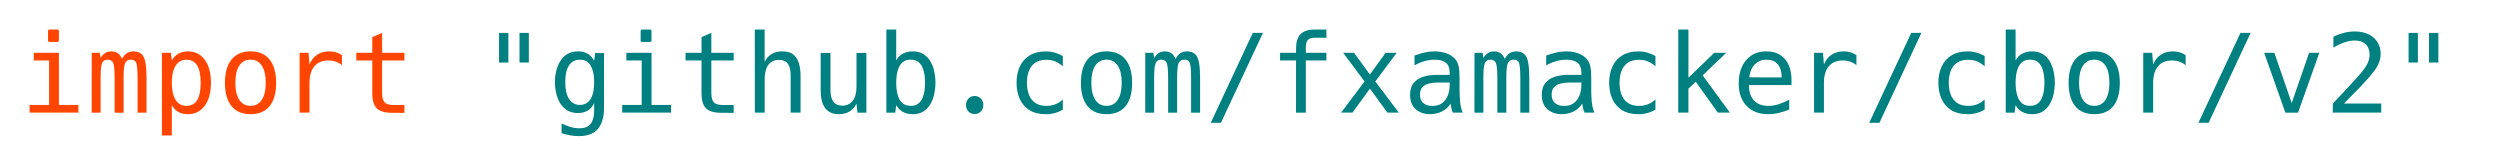
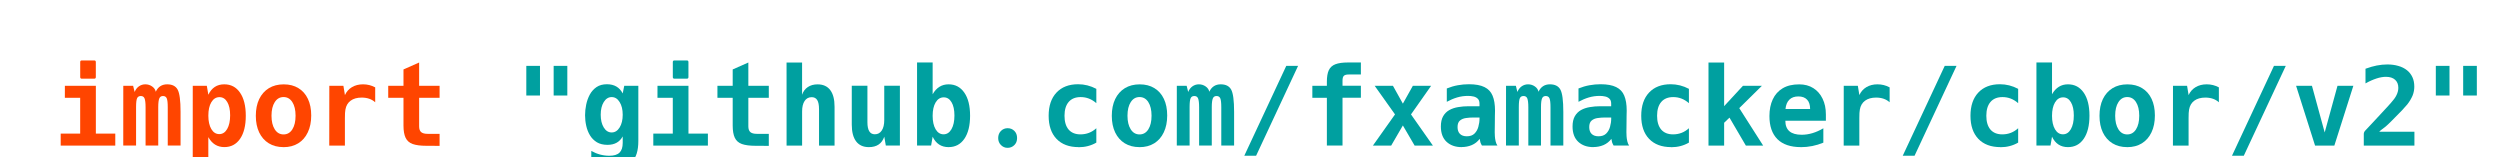
<svg xmlns="http://www.w3.org/2000/svg" width="320" height="20" version="1.1" viewBox="0 0 84.667 5.292">
  <g stroke-width=".265" aria-label="import &quot;github.com/fxamacker/cbor/v2&quot; ">
    <g fill="#ff4500">
-       <path d="m1.678 1.421q-0.054 0-0.054-0.054v-0.313q0-0.054 0.054-0.054h0.26q0.054 0 0.054 0.054v0.313q0 0.054-0.054 0.054zm-0.537 0.367h0.852v1.767h0.66v0.259h-1.653v-0.259h0.66v-1.508h-0.519z" />
-       <path d="m3.105 1.789h0.273l0.029 0.174q0.123-0.222 0.364-0.222 0.259 0 0.36 0.255 0.123-0.255 0.387-0.255 0.246 0 0.344 0.184 0.099 0.19 0.099 0.716v1.174h-0.304v-1.159q0-0.228-0.013-0.353-0.011-0.125-0.036-0.184-0.045-0.099-0.179-0.099-0.137 0-0.19 0.109-0.031 0.063-0.043 0.184-0.013 0.121-0.013 0.344v1.159h-0.304v-1.159q0-0.219-0.013-0.347-0.013-0.128-0.04-0.188-0.049-0.101-0.183-0.101-0.134 0-0.183 0.107-0.029 0.061-0.042 0.188-0.013 0.125-0.013 0.342v1.159h-0.302z" />
-       <path d="m5.482 1.789h0.302l0.033 0.259q0.174-0.307 0.544-0.307 0.364 0 0.572 0.284 0.21 0.284 0.21 0.776 0 0.496-0.212 0.781-0.21 0.286-0.57 0.286-0.38 0-0.544-0.307v1.026h-0.335zm0.836 1.796q0.476 0 0.476-0.781 0-0.781-0.476-0.781-0.244 0-0.373 0.203-0.128 0.203-0.128 0.577 0 0.376 0.128 0.581 0.13 0.203 0.373 0.203z" />
-       <path d="m8.486 3.867q-0.423 0-0.648-0.273-0.222-0.275-0.222-0.789 0-0.515 0.224-0.79 0.224-0.275 0.644-0.275t0.642 0.275q0.224 0.273 0.224 0.792 0 0.515-0.222 0.789-0.222 0.271-0.642 0.271zm-0.002-0.282q0.248 0 0.38-0.203 0.134-0.203 0.134-0.581 0-0.376-0.134-0.577-0.132-0.203-0.38-0.203-0.25 0-0.383 0.203-0.132 0.201-0.132 0.577 0 0.378 0.134 0.581t0.382 0.203z" />
-       <path d="m10.145 1.789h0.302l0.033 0.396q0.085-0.215 0.255-0.329 0.172-0.116 0.411-0.116 0.25 0 0.434 0.127v0.34q-0.195-0.159-0.463-0.159-0.307 0-0.472 0.197-0.165 0.195-0.165 0.562v1.007h-0.335z" />
-       <path d="m13.288 3.821q-0.373 0-0.528-0.15-0.154-0.152-0.154-0.517v-1.107h-0.541v-0.259h0.541v-0.53l0.333-0.145v0.675h0.756v0.259h-0.756v1.107q0 0.222 0.085 0.313 0.085 0.089 0.297 0.089h0.374v0.266z" />
+       <path d="m2.768 2.665q-0.054 0-0.054-0.054v-0.51q0-0.054 0.054-0.054h0.421q0.054 0 0.054 0.054v0.51q0 0.054-0.054 0.054zm-0.573 0.241h1.049v1.619h0.658v0.407h-1.849v-0.407h0.66v-1.212h-0.519z" />
+       <path d="m4.173 2.905h0.333l0.052 0.21q0.047-0.121 0.143-0.19 0.098-0.069 0.219-0.069 0.128 0 0.23 0.072t0.123 0.179q0.118-0.251 0.387-0.251 0.255 0 0.354 0.179 0.099 0.181 0.099 0.754v1.141h-0.434v-1.3q0-0.221-0.034-0.3-0.034-0.078-0.127-0.078-0.089 0-0.123 0.076-0.038 0.083-0.038 0.302v1.3h-0.429v-1.3q0-0.213-0.036-0.3-0.034-0.078-0.125-0.078-0.092 0-0.125 0.072-0.036 0.072-0.036 0.306v1.3h-0.434z" />
+       <path d="m6.526 2.905h0.476l0.052 0.304q0.168-0.353 0.539-0.353 0.342 0 0.535 0.284 0.194 0.282 0.194 0.781t-0.194 0.781q-0.194 0.28-0.532 0.28-0.356 0-0.543-0.338v1.056h-0.528zm0.899 1.637q0.166 0 0.266-0.172 0.101-0.174 0.101-0.465 0-0.286-0.098-0.45-0.096-0.165-0.264-0.165-0.172 0-0.275 0.172-0.101 0.17-0.101 0.454 0 0.284 0.101 0.456 0.101 0.17 0.269 0.17z" />
+       <path d="m9.599 4.983q-0.288 0-0.499-0.13-0.21-0.13-0.324-0.367-0.114-0.239-0.114-0.564 0-0.327 0.114-0.566 0.116-0.239 0.327-0.369 0.213-0.13 0.505-0.13 0.288 0 0.496 0.128 0.21 0.127 0.322 0.364 0.112 0.235 0.112 0.562 0 0.331-0.116 0.572-0.114 0.241-0.324 0.371-0.21 0.13-0.499 0.13zm0.002-0.43q0.188 0 0.297-0.17 0.11-0.172 0.11-0.463 0-0.293-0.11-0.463-0.109-0.17-0.297-0.17t-0.298 0.172q-0.11 0.17-0.11 0.461 0 0.289 0.11 0.461t0.298 0.172z" />
+       <path d="m11.151 2.905h0.477l0.052 0.315q0.078-0.172 0.237-0.268 0.161-0.096 0.376-0.096 0.222 0 0.412 0.103v0.505q-0.175-0.159-0.459-0.159-0.23 0-0.373 0.105-0.143 0.105-0.177 0.302-0.007 0.045-0.013 0.114-0.004 0.067-0.004 0.172v0.933h-0.53z" />
+       <path d="m14.441 4.938q-0.298 0-0.468-0.061-0.168-0.061-0.239-0.212-0.071-0.15-0.071-0.412v-0.941h-0.517v-0.407h0.517v-0.553l0.53-0.235v0.789h0.693v0.407h-0.693v0.966q0 0.134 0.067 0.194 0.069 0.06 0.219 0.06h0.407v0.407z" />
    </g>
-     <g fill="#008080">
-       <path d="m16.9 1.114h0.315v1.004h-0.315zm0.693 0h0.315v1.004h-0.315z" />
-       <path d="m19.602 4.61q-0.146 0-0.295-0.027-0.146-0.027-0.289-0.072v-0.329q0.137 0.065 0.289 0.114 0.154 0.049 0.313 0.049 0.195 0 0.304-0.078 0.109-0.078 0.152-0.217 0.045-0.137 0.045-0.317v-0.241q-0.081 0.174-0.221 0.255-0.139 0.081-0.327 0.081-0.215 0-0.365-0.092-0.15-0.092-0.242-0.244-0.09-0.154-0.132-0.338-0.042-0.186-0.042-0.371 0-0.184 0.042-0.369t0.134-0.336q0.092-0.154 0.242-0.246 0.152-0.092 0.369-0.092 0.183 0 0.318 0.076t0.224 0.242l0.033-0.262h0.3v1.888q0 0.425-0.203 0.675-0.201 0.251-0.649 0.251zm0.038-1.058q0.237 0 0.358-0.197 0.123-0.197 0.123-0.573 0-0.121-0.018-0.253t-0.069-0.246q-0.049-0.116-0.145-0.188-0.096-0.072-0.251-0.072-0.241 0-0.369 0.192-0.127 0.192-0.127 0.564 0 0.376 0.13 0.575 0.13 0.199 0.367 0.199z" />
-       <path d="m21.749 1.421q-0.054 0-0.054-0.054v-0.313q0-0.054 0.054-0.054h0.26q0.054 0 0.054 0.054v0.313q0 0.054-0.054 0.054zm-0.537 0.367h0.852v1.767h0.66v0.259h-1.653v-0.259h0.66v-1.508h-0.519z" />
-       <path d="m24.439 3.821q-0.373 0-0.528-0.15-0.154-0.152-0.154-0.517v-1.107h-0.541v-0.259h0.541v-0.53l0.333-0.145v0.675h0.756v0.259h-0.756v1.107q0 0.222 0.085 0.313 0.085 0.089 0.297 0.089h0.374v0.266z" />
-       <path d="m25.562 1h0.333v1.092q0.183-0.353 0.599-0.353 0.25 0 0.382 0.116 0.134 0.116 0.184 0.302 0.051 0.186 0.051 0.402v1.255h-0.335v-1.255q0-0.273-0.096-0.402-0.096-0.128-0.298-0.128-0.188 0-0.295 0.094-0.105 0.092-0.148 0.239-0.043 0.146-0.043 0.307v1.145h-0.333z" />
-       <path d="m28.409 3.867q-0.617 0-0.617-0.819v-1.255h0.333v1.255q0 0.53 0.396 0.53 0.232 0 0.358-0.166 0.127-0.168 0.127-0.474v-1.145h0.335v2.022h-0.302l-0.033-0.304q-0.181 0.356-0.597 0.356z" />
-       <path d="m30.908 3.867q-0.383 0-0.557-0.307l-0.033 0.255h-0.3v-2.814h0.333v1.047q0.083-0.157 0.23-0.232 0.146-0.076 0.329-0.076 0.217 0 0.365 0.094 0.148 0.092 0.237 0.248 0.09 0.154 0.128 0.342 0.04 0.188 0.04 0.376 0 0.19-0.04 0.38-0.04 0.188-0.13 0.344-0.089 0.156-0.237 0.25-0.148 0.094-0.365 0.094zm-0.067-0.282q0.159 0 0.255-0.074 0.098-0.074 0.146-0.194 0.051-0.119 0.069-0.255 0.018-0.136 0.018-0.259t-0.018-0.259q-0.018-0.137-0.069-0.255-0.049-0.119-0.146-0.194-0.096-0.074-0.255-0.074-0.157 0-0.255 0.074-0.096 0.074-0.148 0.192-0.051 0.118-0.069 0.255-0.018 0.136-0.018 0.259 0 0.125 0.018 0.262 0.018 0.136 0.069 0.255 0.052 0.118 0.148 0.192 0.098 0.074 0.255 0.074z" />
-       <path d="m33.008 3.863q-0.123 0-0.208-0.085-0.085-0.085-0.085-0.221 0-0.136 0.085-0.221 0.085-0.085 0.208-0.085 0.123 0 0.208 0.085 0.085 0.085 0.085 0.221 0 0.136-0.085 0.221-0.085 0.085-0.208 0.085z" />
-       <path d="m35.405 3.867q-0.32 0-0.539-0.134-0.217-0.136-0.329-0.376-0.11-0.241-0.11-0.553 0-0.315 0.112-0.553 0.112-0.241 0.331-0.374 0.219-0.136 0.543-0.136 0.168 0 0.304 0.04 0.136 0.038 0.277 0.116v0.349q-0.128-0.114-0.259-0.168-0.128-0.054-0.293-0.054-0.244 0-0.391 0.105-0.145 0.105-0.21 0.282-0.063 0.177-0.063 0.394 0 0.215 0.065 0.394 0.065 0.177 0.21 0.282 0.145 0.105 0.387 0.105 0.159 0 0.297-0.052 0.137-0.052 0.257-0.166v0.345q-0.259 0.156-0.588 0.156z" />
-       <path d="m37.477 3.867q-0.423 0-0.648-0.273-0.222-0.275-0.222-0.789 0-0.515 0.224-0.79 0.224-0.275 0.644-0.275t0.642 0.275q0.224 0.273 0.224 0.792 0 0.515-0.222 0.789-0.222 0.271-0.642 0.271zm-0.002-0.282q0.248 0 0.38-0.203 0.134-0.203 0.134-0.581 0-0.376-0.134-0.577-0.132-0.203-0.38-0.203-0.25 0-0.383 0.203-0.132 0.201-0.132 0.577 0 0.378 0.134 0.581t0.382 0.203z" />
-       <path d="m38.787 1.789h0.273l0.029 0.174q0.123-0.222 0.364-0.222 0.259 0 0.36 0.255 0.123-0.255 0.387-0.255 0.246 0 0.344 0.184 0.099 0.19 0.099 0.716v1.174h-0.304v-1.159q0-0.228-0.013-0.353-0.011-0.125-0.036-0.184-0.045-0.099-0.179-0.099-0.137 0-0.19 0.109-0.031 0.063-0.043 0.184-0.013 0.121-0.013 0.344v1.159h-0.304v-1.159q0-0.219-0.013-0.347-0.013-0.128-0.04-0.188-0.049-0.101-0.183-0.101-0.134 0-0.183 0.107-0.029 0.061-0.042 0.188-0.013 0.125-0.013 0.342v1.159h-0.302z" />
-       <path d="m42.428 1.114h0.344l-1.422 3.044h-0.345z" />
-       <path d="m43.893 2.047h-0.541v-0.259h0.541v-0.141q0-0.333 0.152-0.49 0.154-0.157 0.477-0.157h0.4v0.277h-0.378q-0.177 0-0.248 0.074-0.071 0.072-0.071 0.259v0.179h0.696v0.259h-0.696v1.767h-0.333z" />
-       <path d="m46.213 2.758-0.725-0.969h0.369l0.537 0.733 0.534-0.733h0.374l-0.725 0.969 0.796 1.056h-0.385l-0.593-0.812-0.591 0.812h-0.385z" />
-       <path d="m48.431 3.867q-0.293 0-0.485-0.168-0.19-0.17-0.19-0.487 0-0.262 0.127-0.409 0.127-0.148 0.331-0.208 0.204-0.06 0.436-0.06h0.447v-0.052q0-0.259-0.132-0.36-0.13-0.101-0.367-0.101-0.184 0-0.362 0.051-0.177 0.051-0.331 0.141v-0.333q0.166-0.061 0.336-0.101 0.17-0.04 0.347-0.04 0.181 0 0.351 0.051 0.172 0.049 0.297 0.163 0.125 0.112 0.166 0.302 0.029 0.134 0.029 0.403v0.414q0 0.17 0.018 0.376 0.02 0.206 0.089 0.365h-0.335q-0.031-0.071-0.049-0.15-0.018-0.081-0.029-0.157-0.107 0.183-0.297 0.271-0.188 0.089-0.398 0.089zm0.081-0.279q0.206 0 0.335-0.101 0.13-0.101 0.19-0.264 0.06-0.165 0.06-0.353v-0.074h-0.421q-0.141 0-0.277 0.033-0.134 0.031-0.222 0.119-0.087 0.089-0.087 0.259 0 0.192 0.118 0.288 0.118 0.094 0.306 0.094z" />
-       <path d="m49.937 1.789h0.273l0.029 0.174q0.123-0.222 0.364-0.222 0.259 0 0.36 0.255 0.123-0.255 0.387-0.255 0.246 0 0.344 0.184 0.099 0.19 0.099 0.716v1.174h-0.304v-1.159q0-0.228-0.013-0.353-0.011-0.125-0.036-0.184-0.045-0.099-0.179-0.099-0.137 0-0.19 0.109-0.031 0.063-0.043 0.184-0.013 0.121-0.013 0.344v1.159h-0.304v-1.159q0-0.219-0.013-0.347-0.013-0.128-0.04-0.188-0.049-0.101-0.183-0.101-0.134 0-0.183 0.107-0.029 0.061-0.042 0.188-0.013 0.125-0.013 0.342v1.159h-0.302z" />
-       <path d="m52.891 3.867q-0.293 0-0.485-0.168-0.19-0.17-0.19-0.487 0-0.262 0.127-0.409 0.127-0.148 0.331-0.208 0.204-0.06 0.436-0.06h0.447v-0.052q0-0.259-0.132-0.36-0.13-0.101-0.367-0.101-0.184 0-0.362 0.051-0.177 0.051-0.331 0.141v-0.333q0.166-0.061 0.336-0.101 0.17-0.04 0.347-0.04 0.181 0 0.351 0.051 0.172 0.049 0.297 0.163 0.125 0.112 0.166 0.302 0.029 0.134 0.029 0.403v0.414q0 0.17 0.018 0.376 0.02 0.206 0.089 0.365h-0.335q-0.031-0.071-0.049-0.15-0.018-0.081-0.029-0.157-0.107 0.183-0.297 0.271-0.188 0.089-0.398 0.089zm0.081-0.279q0.206 0 0.335-0.101 0.13-0.101 0.19-0.264 0.06-0.165 0.06-0.353v-0.074h-0.421q-0.141 0-0.277 0.033-0.134 0.031-0.222 0.119-0.087 0.089-0.087 0.259 0 0.192 0.118 0.288 0.118 0.094 0.306 0.094z" />
-       <path d="m55.476 3.867q-0.32 0-0.539-0.134-0.217-0.136-0.329-0.376-0.11-0.241-0.11-0.553 0-0.315 0.112-0.553 0.112-0.241 0.331-0.374 0.219-0.136 0.543-0.136 0.168 0 0.304 0.04 0.136 0.038 0.277 0.116v0.349q-0.128-0.114-0.259-0.168-0.128-0.054-0.293-0.054-0.244 0-0.391 0.105-0.145 0.105-0.21 0.282-0.063 0.177-0.063 0.394 0 0.215 0.065 0.394 0.065 0.177 0.21 0.282 0.145 0.105 0.387 0.105 0.159 0 0.297-0.052 0.137-0.052 0.257-0.166v0.345q-0.259 0.156-0.588 0.156z" />
-       <path d="m56.839 1h0.344v1.63l0.874-0.841h0.405l-0.798 0.763 0.922 1.262h-0.407l-0.749-1.045-0.248 0.233v0.812h-0.344z" />
-       <path d="m59.887 3.867q-0.468 0-0.736-0.28-0.266-0.282-0.266-0.769 0-0.302 0.105-0.546 0.107-0.244 0.315-0.387 0.21-0.145 0.517-0.145 0.405 0 0.628 0.26 0.224 0.259 0.224 0.718v0.163h-1.442v0.011q0 0.317 0.166 0.505t0.492 0.188q0.188 0 0.364-0.06 0.177-0.06 0.342-0.145v0.331q-0.172 0.071-0.349 0.112-0.175 0.043-0.36 0.043zm0.454-1.246q0-0.168-0.051-0.304-0.051-0.136-0.163-0.215-0.11-0.08-0.293-0.08-0.184 0-0.309 0.081-0.123 0.08-0.194 0.215-0.069 0.136-0.087 0.302z" />
-       <path d="m61.437 1.789h0.302l0.033 0.396q0.085-0.215 0.255-0.329 0.172-0.116 0.411-0.116 0.25 0 0.434 0.127v0.34q-0.195-0.159-0.463-0.159-0.307 0-0.472 0.197-0.165 0.195-0.165 0.562v1.007h-0.335z" />
-       <path d="m64.729 1.114h0.344l-1.422 3.044h-0.345z" />
-       <path d="m66.626 3.867q-0.32 0-0.539-0.134-0.217-0.136-0.329-0.376-0.11-0.241-0.11-0.553 0-0.315 0.112-0.553 0.112-0.241 0.331-0.374 0.219-0.136 0.543-0.136 0.168 0 0.304 0.04 0.136 0.038 0.277 0.116v0.349q-0.128-0.114-0.259-0.168-0.128-0.054-0.293-0.054-0.244 0-0.391 0.105-0.145 0.105-0.21 0.282-0.063 0.177-0.063 0.394 0 0.215 0.065 0.394 0.065 0.177 0.21 0.282 0.145 0.105 0.387 0.105 0.159 0 0.297-0.052 0.137-0.052 0.257-0.166v0.345q-0.259 0.156-0.588 0.156z" />
-       <path d="m68.82 3.867q-0.383 0-0.557-0.307l-0.033 0.255h-0.3v-2.814h0.333v1.047q0.083-0.157 0.23-0.232 0.146-0.076 0.329-0.076 0.217 0 0.365 0.094 0.148 0.092 0.237 0.248 0.09 0.154 0.128 0.342 0.04 0.188 0.04 0.376 0 0.19-0.04 0.38-0.04 0.188-0.13 0.344-0.089 0.156-0.237 0.25-0.148 0.094-0.365 0.094zm-0.067-0.282q0.159 0 0.255-0.074 0.098-0.074 0.146-0.194 0.051-0.119 0.069-0.255 0.018-0.136 0.018-0.259t-0.018-0.259q-0.018-0.137-0.069-0.255-0.049-0.119-0.146-0.194-0.096-0.074-0.255-0.074-0.157 0-0.255 0.074-0.096 0.074-0.148 0.192-0.051 0.118-0.069 0.255-0.018 0.136-0.018 0.259 0 0.125 0.018 0.262 0.018 0.136 0.069 0.255 0.052 0.118 0.148 0.192 0.098 0.074 0.255 0.074z" />
-       <path d="m70.929 3.867q-0.423 0-0.648-0.273-0.222-0.275-0.222-0.789 0-0.515 0.224-0.79 0.224-0.275 0.644-0.275t0.642 0.275q0.224 0.273 0.224 0.792 0 0.515-0.222 0.789-0.222 0.271-0.642 0.271zm-0.002-0.282q0.248 0 0.38-0.203 0.134-0.203 0.134-0.581 0-0.376-0.134-0.577-0.132-0.203-0.38-0.203-0.25 0-0.383 0.203-0.132 0.201-0.132 0.577 0 0.378 0.134 0.581t0.382 0.203z" />
-       <path d="m72.587 1.789h0.302l0.033 0.396q0.085-0.215 0.255-0.329 0.172-0.116 0.411-0.116 0.25 0 0.434 0.127v0.34q-0.195-0.159-0.463-0.159-0.307 0-0.472 0.197-0.165 0.195-0.165 0.562v1.007h-0.335z" />
-       <path d="m75.879 1.114h0.344l-1.422 3.044h-0.345z" />
-       <path d="m76.682 1.789h0.345l0.588 1.7 0.59-1.7h0.345l-0.72 2.026h-0.429z" />
-       <path d="m79.006 3.572q0-0.067 0.045-0.112 0.103-0.109 0.244-0.257 0.141-0.15 0.302-0.326 0.123-0.134 0.184-0.201 0.063-0.069 0.096-0.107 0.034-0.038 0.067-0.078 0.096-0.116 0.152-0.197 0.058-0.081 0.094-0.161 0.063-0.141 0.063-0.282 0-0.224-0.132-0.351-0.134-0.128-0.367-0.128-0.324 0-0.727 0.241v-0.369q0.184-0.089 0.367-0.134 0.179-0.045 0.354-0.045 0.188 0 0.353 0.051 0.165 0.051 0.288 0.159 0.109 0.096 0.174 0.235 0.065 0.137 0.065 0.311 0 0.177-0.08 0.356-0.04 0.09-0.103 0.177-0.061 0.085-0.159 0.203-0.052 0.061-0.125 0.143-0.072 0.081-0.168 0.184-0.069 0.074-0.128 0.134-0.058 0.06-0.123 0.125-0.065 0.063-0.15 0.15-0.083 0.085-0.204 0.213h1.259v0.307h-1.641z" />
-       <path d="m81.573 1.114h0.315v1.004h-0.315zm0.693 0h0.315v1.004h-0.315z" />
+     <g fill="#00a0a0">
+       <path d="m17.823 2.231h0.463v1.004h-0.463zm0.926 0h0.463v1.004h-0.463z" />
+       <path d="m20.69 5.698q-0.344 0-0.666-0.099v-0.487q0.293 0.163 0.611 0.163 0.237 0 0.344-0.105 0.109-0.105 0.109-0.331v-0.219q-0.156 0.286-0.514 0.286-0.213 0-0.36-0.087-0.145-0.089-0.233-0.233-0.089-0.146-0.128-0.324-0.04-0.177-0.04-0.358 0-0.177 0.038-0.36 0.038-0.184 0.123-0.342 0.087-0.157 0.228-0.253 0.143-0.096 0.351-0.096 0.373 0 0.535 0.311l0.052-0.259h0.477v1.874q0 0.487-0.219 0.702-0.219 0.217-0.709 0.217zm0.024-1.212q0.165 0 0.269-0.168 0.105-0.168 0.105-0.432 0-0.264-0.105-0.43-0.103-0.168-0.268-0.168-0.165 0-0.269 0.168-0.103 0.166-0.103 0.43 0 0.264 0.103 0.432 0.103 0.168 0.268 0.168z" />
+       <path d="m22.839 2.665q-0.054 0-0.054-0.054v-0.51q0-0.054 0.054-0.054h0.421q0.054 0 0.054 0.054v0.51q0 0.054-0.054 0.054zm-0.573 0.241h1.049v1.619h0.658v0.407h-1.849v-0.407h0.66v-1.212h-0.519z" />
+       <path d="m25.591 4.938q-0.298 0-0.468-0.061-0.168-0.061-0.239-0.212-0.071-0.15-0.071-0.412v-0.941h-0.517v-0.407h0.517v-0.553l0.53-0.235v0.789h0.693v0.407h-0.693v0.966q0 0.134 0.067 0.194 0.069 0.06 0.219 0.06h0.407v0.407z" />
+       <path d="m26.637 2.117h0.526v1.092q0.058-0.17 0.194-0.26 0.136-0.092 0.331-0.092 0.282 0 0.429 0.194t0.146 0.566v1.315h-0.526v-1.234q0-0.212-0.061-0.309-0.061-0.098-0.188-0.098-0.154 0-0.239 0.128-0.085 0.128-0.085 0.353v1.159h-0.526z" />
+       <path d="m29.424 4.983q-0.282 0-0.43-0.194-0.148-0.195-0.148-0.566v-1.319h0.53v1.237q0 0.407 0.25 0.407 0.152 0 0.235-0.127 0.085-0.127 0.085-0.354v-1.163h0.53v2.026h-0.477l-0.052-0.3q-0.121 0.353-0.521 0.353z" />
+       <path d="m32.124 4.983q-0.371 0-0.539-0.353l-0.052 0.3h-0.476v-2.814h0.528v1.076q0.192-0.336 0.539-0.336 0.34 0 0.534 0.282 0.195 0.28 0.195 0.78t-0.194 0.783q-0.194 0.282-0.535 0.282zm-0.168-0.434q0.166 0 0.266-0.172 0.101-0.174 0.101-0.465 0-0.286-0.098-0.45-0.096-0.165-0.264-0.165-0.172 0-0.275 0.172-0.101 0.17-0.101 0.454 0 0.284 0.101 0.456 0.101 0.17 0.269 0.17z" />
+       <path d="m34.123 5.007q-0.071 0-0.125-0.025-0.054-0.024-0.099-0.069-0.094-0.094-0.094-0.237 0-0.148 0.094-0.242 0.092-0.092 0.226-0.092 0.136 0 0.228 0.092 0.092 0.092 0.092 0.242 0 0.145-0.092 0.237-0.094 0.094-0.23 0.094z" />
+       <path d="m36.529 4.983q-0.481 0-0.749-0.28-0.266-0.28-0.266-0.781 0-0.503 0.264-0.785 0.266-0.284 0.734-0.284 0.322 0 0.617 0.156v0.485q-0.235-0.206-0.53-0.206-0.266 0-0.407 0.165t-0.141 0.468q0 0.302 0.139 0.467 0.141 0.163 0.402 0.163 0.309 0 0.537-0.208v0.487q-0.269 0.156-0.6 0.156z" />
+       <path d="m38.59 4.983q-0.288 0-0.499-0.13-0.21-0.13-0.324-0.367-0.114-0.239-0.114-0.564 0-0.327 0.114-0.566 0.116-0.239 0.327-0.369 0.213-0.13 0.505-0.13 0.288 0 0.496 0.128 0.21 0.127 0.322 0.364 0.112 0.235 0.112 0.562 0 0.331-0.116 0.572-0.114 0.241-0.324 0.371-0.21 0.13-0.499 0.13zm0.002-0.43q0.188 0 0.297-0.17 0.11-0.172 0.11-0.463 0-0.293-0.11-0.463-0.109-0.17-0.297-0.17-0.188 0-0.298 0.172-0.11 0.17-0.11 0.461 0 0.289 0.11 0.461t0.298 0.172z" />
+       <path d="m39.855 2.905h0.333l0.052 0.21q0.047-0.121 0.143-0.19 0.098-0.069 0.219-0.069 0.128 0 0.23 0.072t0.123 0.179q0.118-0.251 0.387-0.251 0.255 0 0.354 0.179 0.099 0.181 0.099 0.754v1.141h-0.434v-1.3q0-0.221-0.034-0.3-0.034-0.078-0.127-0.078-0.089 0-0.123 0.076-0.038 0.083-0.038 0.302v1.3h-0.429v-1.3q0-0.213-0.036-0.3-0.034-0.078-0.125-0.078-0.092 0-0.125 0.072-0.036 0.072-0.036 0.306v1.3h-0.434z" />
+       <path d="m43.562 2.231h0.4l-1.422 3.044h-0.4z" />
+       <path d="m44.937 3.312h-0.492v-0.407h0.492v-0.141q0-0.244 0.065-0.385 0.067-0.143 0.224-0.203 0.157-0.06 0.427-0.06h0.436v0.407h-0.414q-0.116 0-0.163 0.045-0.045 0.045-0.045 0.159v0.177h0.622v0.407h-0.622v1.619h-0.53z" />
+       <path d="m47.245 3.875-0.689-0.969h0.619l0.336 0.604 0.338-0.604h0.619l-0.682 0.969 0.742 1.056h-0.619l-0.398-0.682-0.396 0.682h-0.619z" />
+       <path d="m49.502 4.983q-0.315 0-0.51-0.179-0.194-0.181-0.194-0.519 0-0.213 0.076-0.347 0.078-0.136 0.21-0.21 0.134-0.074 0.302-0.101 0.168-0.029 0.353-0.029h0.367v-0.089q0-0.11-0.058-0.165-0.056-0.056-0.145-0.076-0.089-0.02-0.184-0.02-0.192 0-0.369 0.052-0.175 0.052-0.351 0.148v-0.452q0.188-0.076 0.373-0.109 0.186-0.034 0.376-0.034 0.333 0 0.526 0.096 0.194 0.094 0.275 0.291 0.083 0.197 0.083 0.505 0 0.071-0.004 0.181-0.002 0.11-0.002 0.221 0 0.098-0.002 0.184-0.002 0.087-0.002 0.146 0 0.052 0.005 0.137 0.005 0.083 0.025 0.17 0.02 0.087 0.061 0.145h-0.525q-0.034-0.058-0.051-0.109-0.014-0.051-0.024-0.118-0.107 0.143-0.268 0.212-0.159 0.067-0.347 0.067zm0.174-0.367q0.166 0 0.259-0.09 0.094-0.092 0.132-0.23 0.04-0.139 0.04-0.28v-0.036h-0.212q-0.125 0-0.248 0.018-0.121 0.016-0.203 0.085-0.081 0.067-0.081 0.222 0 0.148 0.081 0.23 0.083 0.081 0.232 0.081z" />
+       <path d="m51.005 2.905h0.333l0.052 0.21q0.047-0.121 0.143-0.19 0.098-0.069 0.219-0.069 0.128 0 0.23 0.072t0.123 0.179q0.118-0.251 0.387-0.251 0.255 0 0.354 0.179 0.099 0.181 0.099 0.754v1.141h-0.434v-1.3q0-0.221-0.034-0.3-0.034-0.078-0.127-0.078-0.089 0-0.123 0.076-0.038 0.083-0.038 0.302v1.3h-0.429v-1.3q0-0.213-0.036-0.3-0.034-0.078-0.125-0.078-0.092 0-0.125 0.072-0.036 0.072-0.036 0.306v1.3h-0.434z" />
+       <path d="m53.962 4.983q-0.315 0-0.51-0.179-0.194-0.181-0.194-0.519 0-0.213 0.076-0.347 0.078-0.136 0.21-0.21 0.134-0.074 0.302-0.101 0.168-0.029 0.353-0.029h0.367v-0.089q0-0.11-0.058-0.165-0.056-0.056-0.145-0.076-0.089-0.02-0.184-0.02-0.192 0-0.369 0.052-0.175 0.052-0.351 0.148v-0.452q0.188-0.076 0.373-0.109 0.186-0.034 0.376-0.034 0.333 0 0.526 0.096 0.194 0.094 0.275 0.291 0.083 0.197 0.083 0.505 0 0.071-0.004 0.181-0.002 0.11-0.002 0.221 0 0.098-0.002 0.184-0.002 0.087-0.002 0.146 0 0.052 0.005 0.137 0.005 0.083 0.025 0.17 0.02 0.087 0.061 0.145h-0.525q-0.034-0.058-0.051-0.109-0.014-0.051-0.024-0.118-0.107 0.143-0.268 0.212-0.159 0.067-0.347 0.067zm0.174-0.367q0.166 0 0.259-0.09 0.094-0.092 0.132-0.23 0.04-0.139 0.04-0.28v-0.036h-0.212q-0.125 0-0.248 0.018-0.121 0.016-0.203 0.085-0.081 0.067-0.081 0.222 0 0.148 0.081 0.23 0.083 0.081 0.232 0.081z" />
+       <path d="m56.599 4.983q-0.481 0-0.749-0.28-0.266-0.28-0.266-0.781 0-0.503 0.264-0.785 0.266-0.284 0.734-0.284 0.322 0 0.617 0.156v0.485q-0.235-0.206-0.53-0.206-0.266 0-0.407 0.165t-0.141 0.468q0 0.302 0.139 0.467 0.141 0.163 0.402 0.163 0.309 0 0.537-0.208v0.487q-0.269 0.156-0.6 0.156z" />
+       <path d="m57.862 2.117h0.53v1.478l0.637-0.689h0.642l-0.767 0.756 0.81 1.27h-0.586l-0.555-0.948-0.181 0.174v0.774h-0.53z" />
+       <path d="m60.993 4.983q-0.523 0-0.796-0.269-0.271-0.271-0.271-0.783 0-0.324 0.112-0.564 0.112-0.242 0.335-0.376 0.224-0.134 0.561-0.134 0.277 0 0.479 0.128 0.203 0.128 0.313 0.358 0.112 0.228 0.112 0.532v0.215h-1.373q0 0.474 0.553 0.474 0.364 0 0.734-0.219v0.487q-0.369 0.152-0.76 0.152zm0.311-1.291q0-0.21-0.103-0.317-0.103-0.109-0.295-0.109-0.195 0-0.306 0.11-0.11 0.11-0.13 0.315z" />
+       <path d="m62.443 2.905h0.477l0.052 0.315q0.078-0.172 0.237-0.268 0.161-0.096 0.376-0.096 0.222 0 0.412 0.103v0.505q-0.175-0.159-0.459-0.159-0.23 0-0.373 0.105-0.143 0.105-0.177 0.302-0.007 0.045-0.013 0.114-0.004 0.067-0.004 0.172v0.933h-0.53z" />
+       <path d="m65.863 2.231h0.4l-1.422 3.044h-0.4z" />
+       <path d="m67.75 4.983q-0.481 0-0.749-0.28-0.266-0.28-0.266-0.781 0-0.503 0.264-0.785 0.266-0.284 0.734-0.284 0.322 0 0.617 0.156v0.485q-0.235-0.206-0.53-0.206-0.266 0-0.407 0.165-0.141 0.165-0.141 0.468 0 0.302 0.139 0.467 0.141 0.163 0.402 0.163 0.309 0 0.537-0.208v0.487q-0.269 0.156-0.6 0.156z" />
+       <path d="m70.036 4.983q-0.371 0-0.539-0.353l-0.052 0.3h-0.476v-2.814h0.528v1.076q0.192-0.336 0.539-0.336 0.34 0 0.534 0.282 0.195 0.28 0.195 0.78t-0.194 0.783q-0.194 0.282-0.535 0.282zm-0.168-0.434q0.166 0 0.266-0.172 0.101-0.174 0.101-0.465 0-0.286-0.098-0.45-0.096-0.165-0.264-0.165-0.172 0-0.275 0.172-0.101 0.17-0.101 0.454 0 0.284 0.101 0.456 0.101 0.17 0.269 0.17z" />
+       <path d="m72.042 4.983q-0.288 0-0.499-0.13-0.21-0.13-0.324-0.367-0.114-0.239-0.114-0.564 0-0.327 0.114-0.566 0.116-0.239 0.327-0.369 0.213-0.13 0.505-0.13 0.288 0 0.496 0.128 0.21 0.127 0.322 0.364 0.112 0.235 0.112 0.562 0 0.331-0.116 0.572-0.114 0.241-0.324 0.371-0.21 0.13-0.499 0.13zm0.002-0.43q0.188 0 0.297-0.17 0.11-0.172 0.11-0.463 0-0.293-0.11-0.463-0.109-0.17-0.297-0.17-0.188 0-0.298 0.172-0.11 0.17-0.11 0.461 0 0.289 0.11 0.461 0.11 0.172 0.298 0.172z" />
+       <path d="m73.594 2.905h0.477l0.052 0.315q0.078-0.172 0.237-0.268 0.161-0.096 0.376-0.096 0.222 0 0.412 0.103v0.505q-0.175-0.159-0.459-0.159-0.23 0-0.373 0.105-0.143 0.105-0.177 0.302-0.007 0.045-0.013 0.114-0.004 0.067-0.004 0.172v0.933h-0.53z" />
+       <path d="m77.014 2.231h0.4l-1.422 3.044h-0.4z" />
+       <path d="m77.763 2.905h0.537l0.432 1.581 0.434-1.581h0.537l-0.644 2.026h-0.653z" />
+       <path d="m80.056 4.54q0-0.061 0.045-0.112l0.244-0.26q0.203-0.217 0.318-0.342 0.118-0.125 0.184-0.199 0.069-0.074 0.123-0.136 0.067-0.078 0.116-0.141 0.049-0.065 0.08-0.132 0.06-0.123 0.06-0.244 0-0.174-0.11-0.273-0.11-0.099-0.309-0.099-0.15 0-0.32 0.056-0.089 0.029-0.183 0.071-0.092 0.04-0.19 0.096v-0.497q0.109-0.04 0.206-0.067 0.098-0.027 0.174-0.042 0.186-0.036 0.362-0.036 0.197 0 0.367 0.049 0.172 0.047 0.3 0.15 0.116 0.094 0.179 0.23 0.065 0.136 0.065 0.324 0 0.148-0.054 0.291-0.067 0.161-0.183 0.309-0.063 0.078-0.184 0.206-0.121 0.127-0.342 0.347-0.132 0.134-0.208 0.197-0.076 0.061-0.123 0.094t-0.094 0.081h1.192v0.47h-1.715z" />
+       <path d="m82.496 2.231h0.463v1.004h-0.463zm0.926 0h0.463v1.004h-0.463z" />
    </g>
  </g>
</svg>
